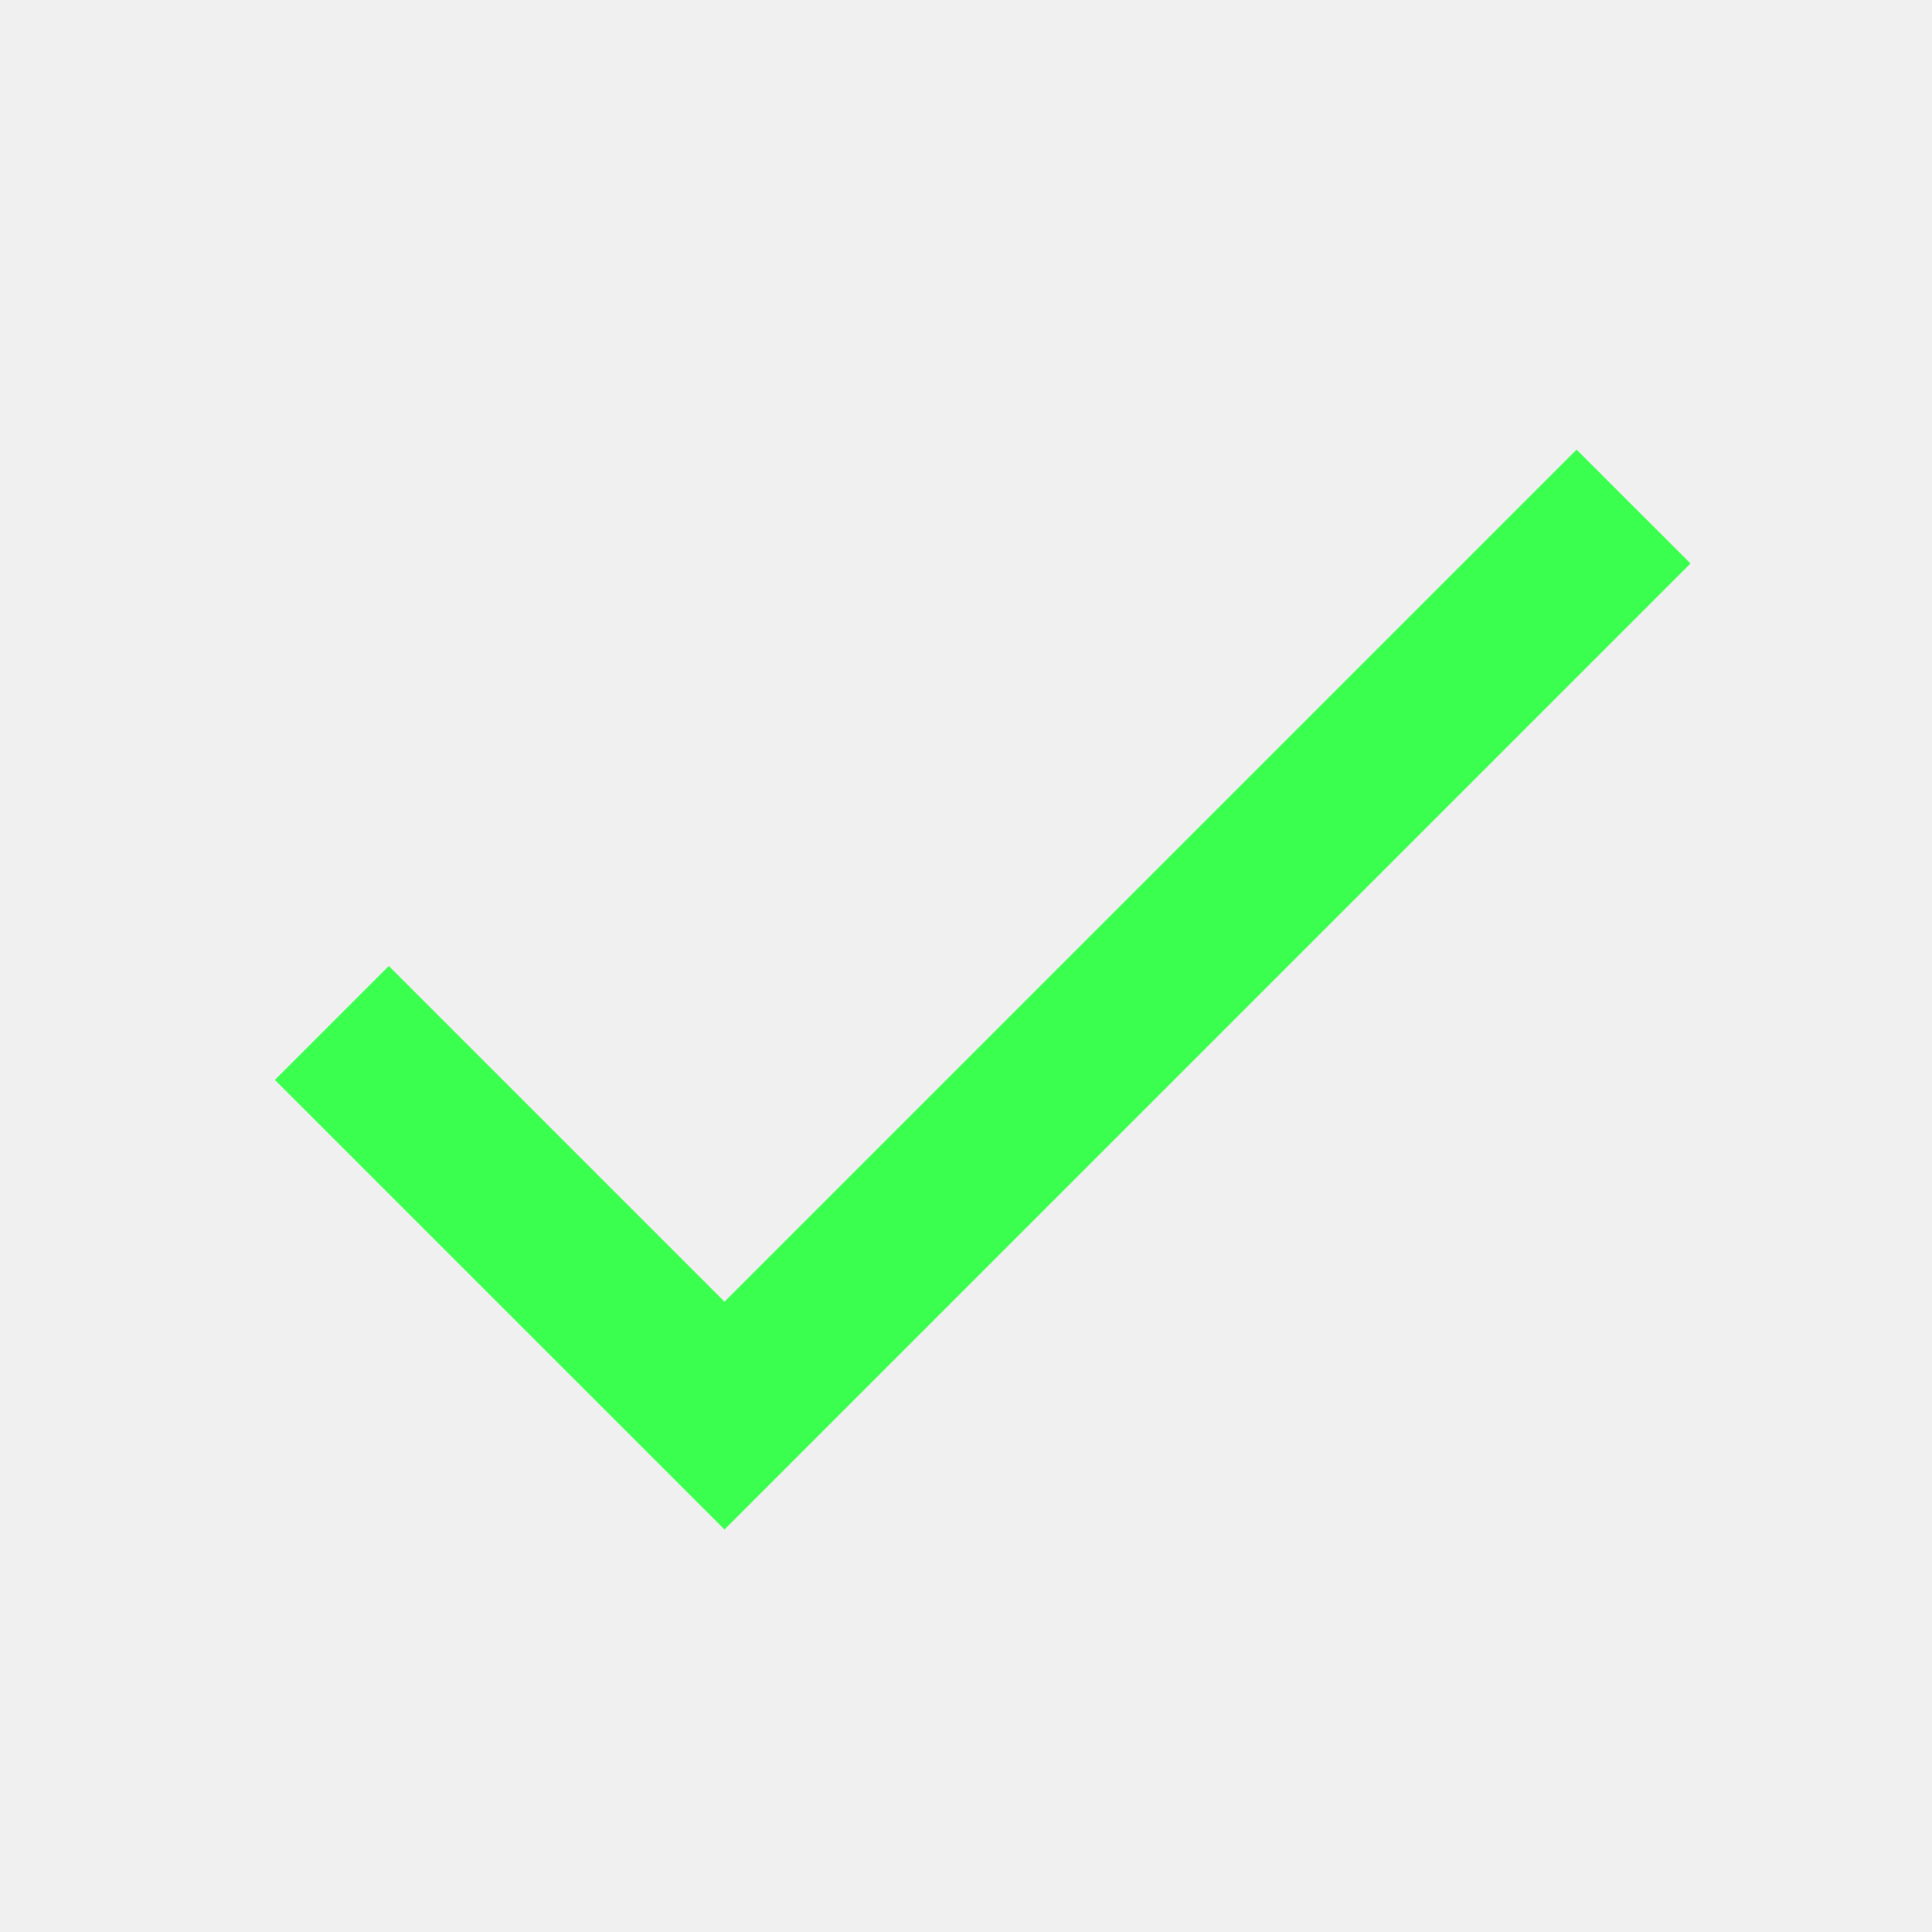
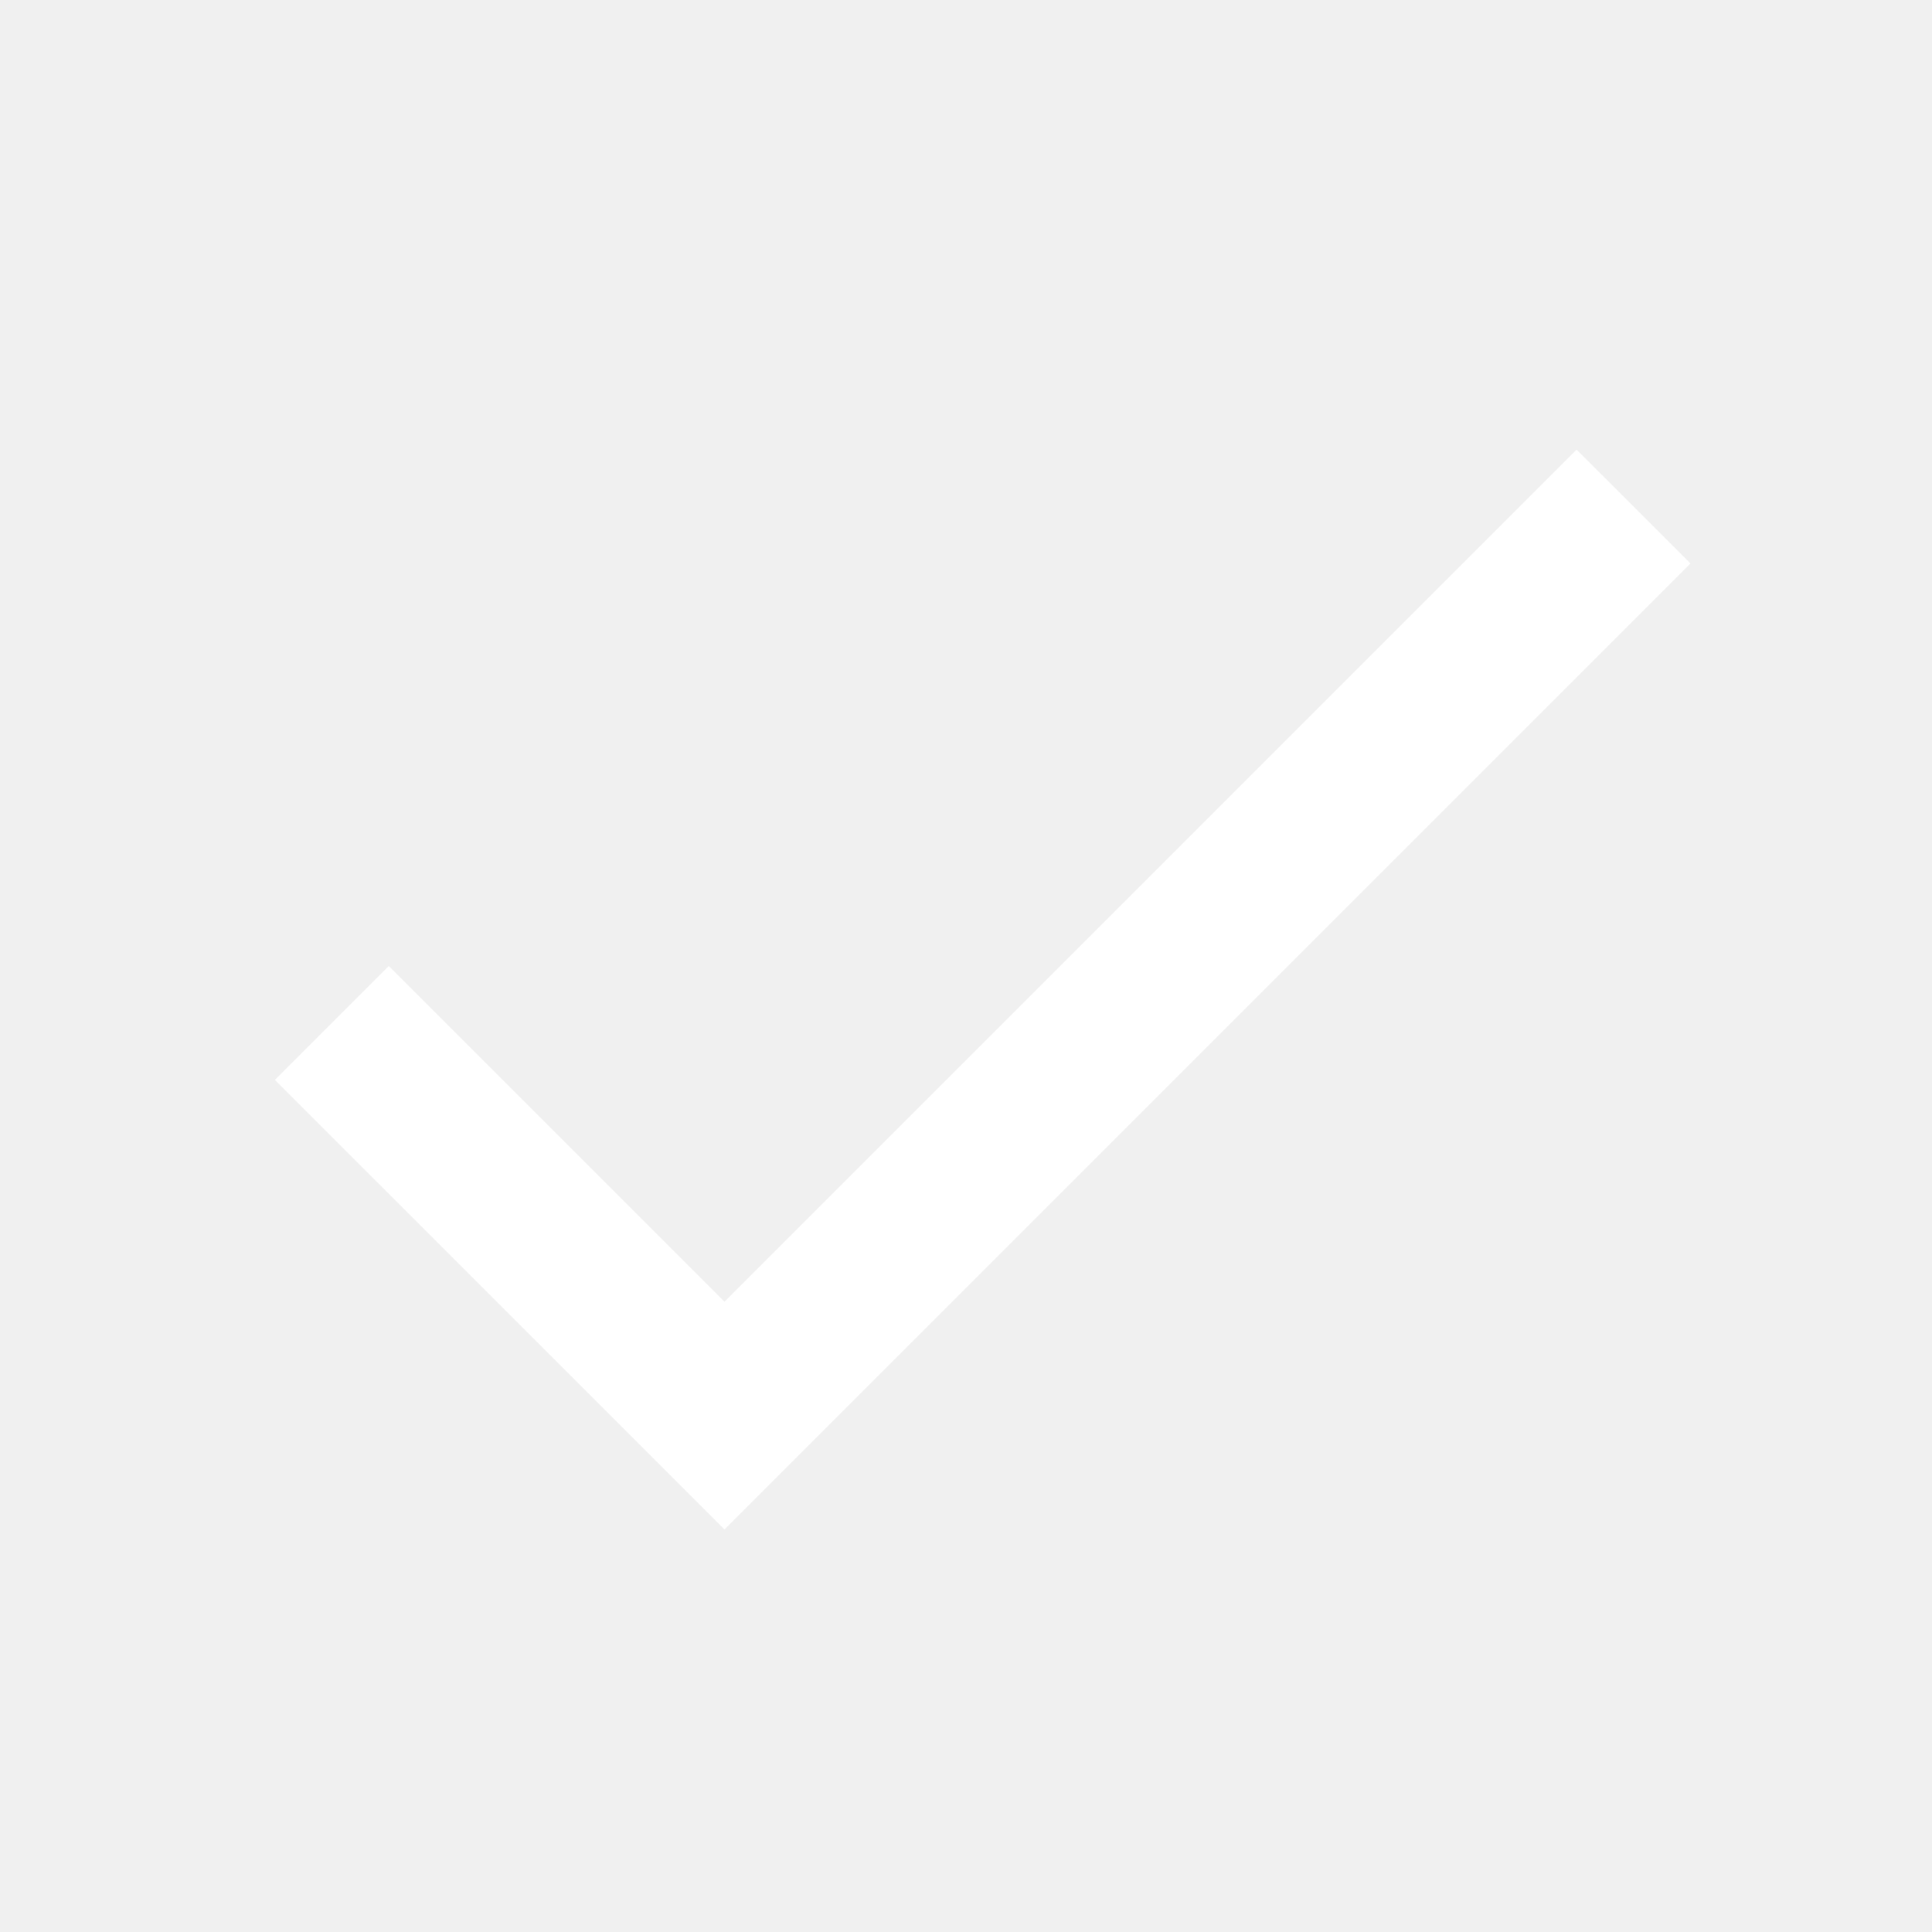
<svg xmlns="http://www.w3.org/2000/svg" width="32" height="32" viewBox="0 0 32 32" fill="none">
-   <g clip-path="url(#clip0_51_2)">
-     <path d="M12 21.56L6.44 16L4.553 17.887L12 25.333L28 9.333L26.113 7.447L12 21.56Z" fill="#3AFF4E" />
+   <g clip-path="url(#clip0_22_105)">
+     <mask id="mask0_22_105" style="mask-type:luminance" maskUnits="userSpaceOnUse" x="0" y="0" width="32" height="32">
+       <path d="M32 0H0V32H32V0Z" fill="white" />
+     </mask>
+     <g mask="url(#mask0_22_105)">
+       <path d="M12 21.56L6.44 16L4.553 17.887L12 25.333L28 9.333L26.113 7.447L12 21.56Z" fill="white" />
+     </g>
  </g>
  <defs>
-     <clipPath id="clip0_51_2">
+     <clipPath id="clip0_22_105">
      <rect width="32" height="32" fill="white" />
    </clipPath>
  </defs>
</svg>
